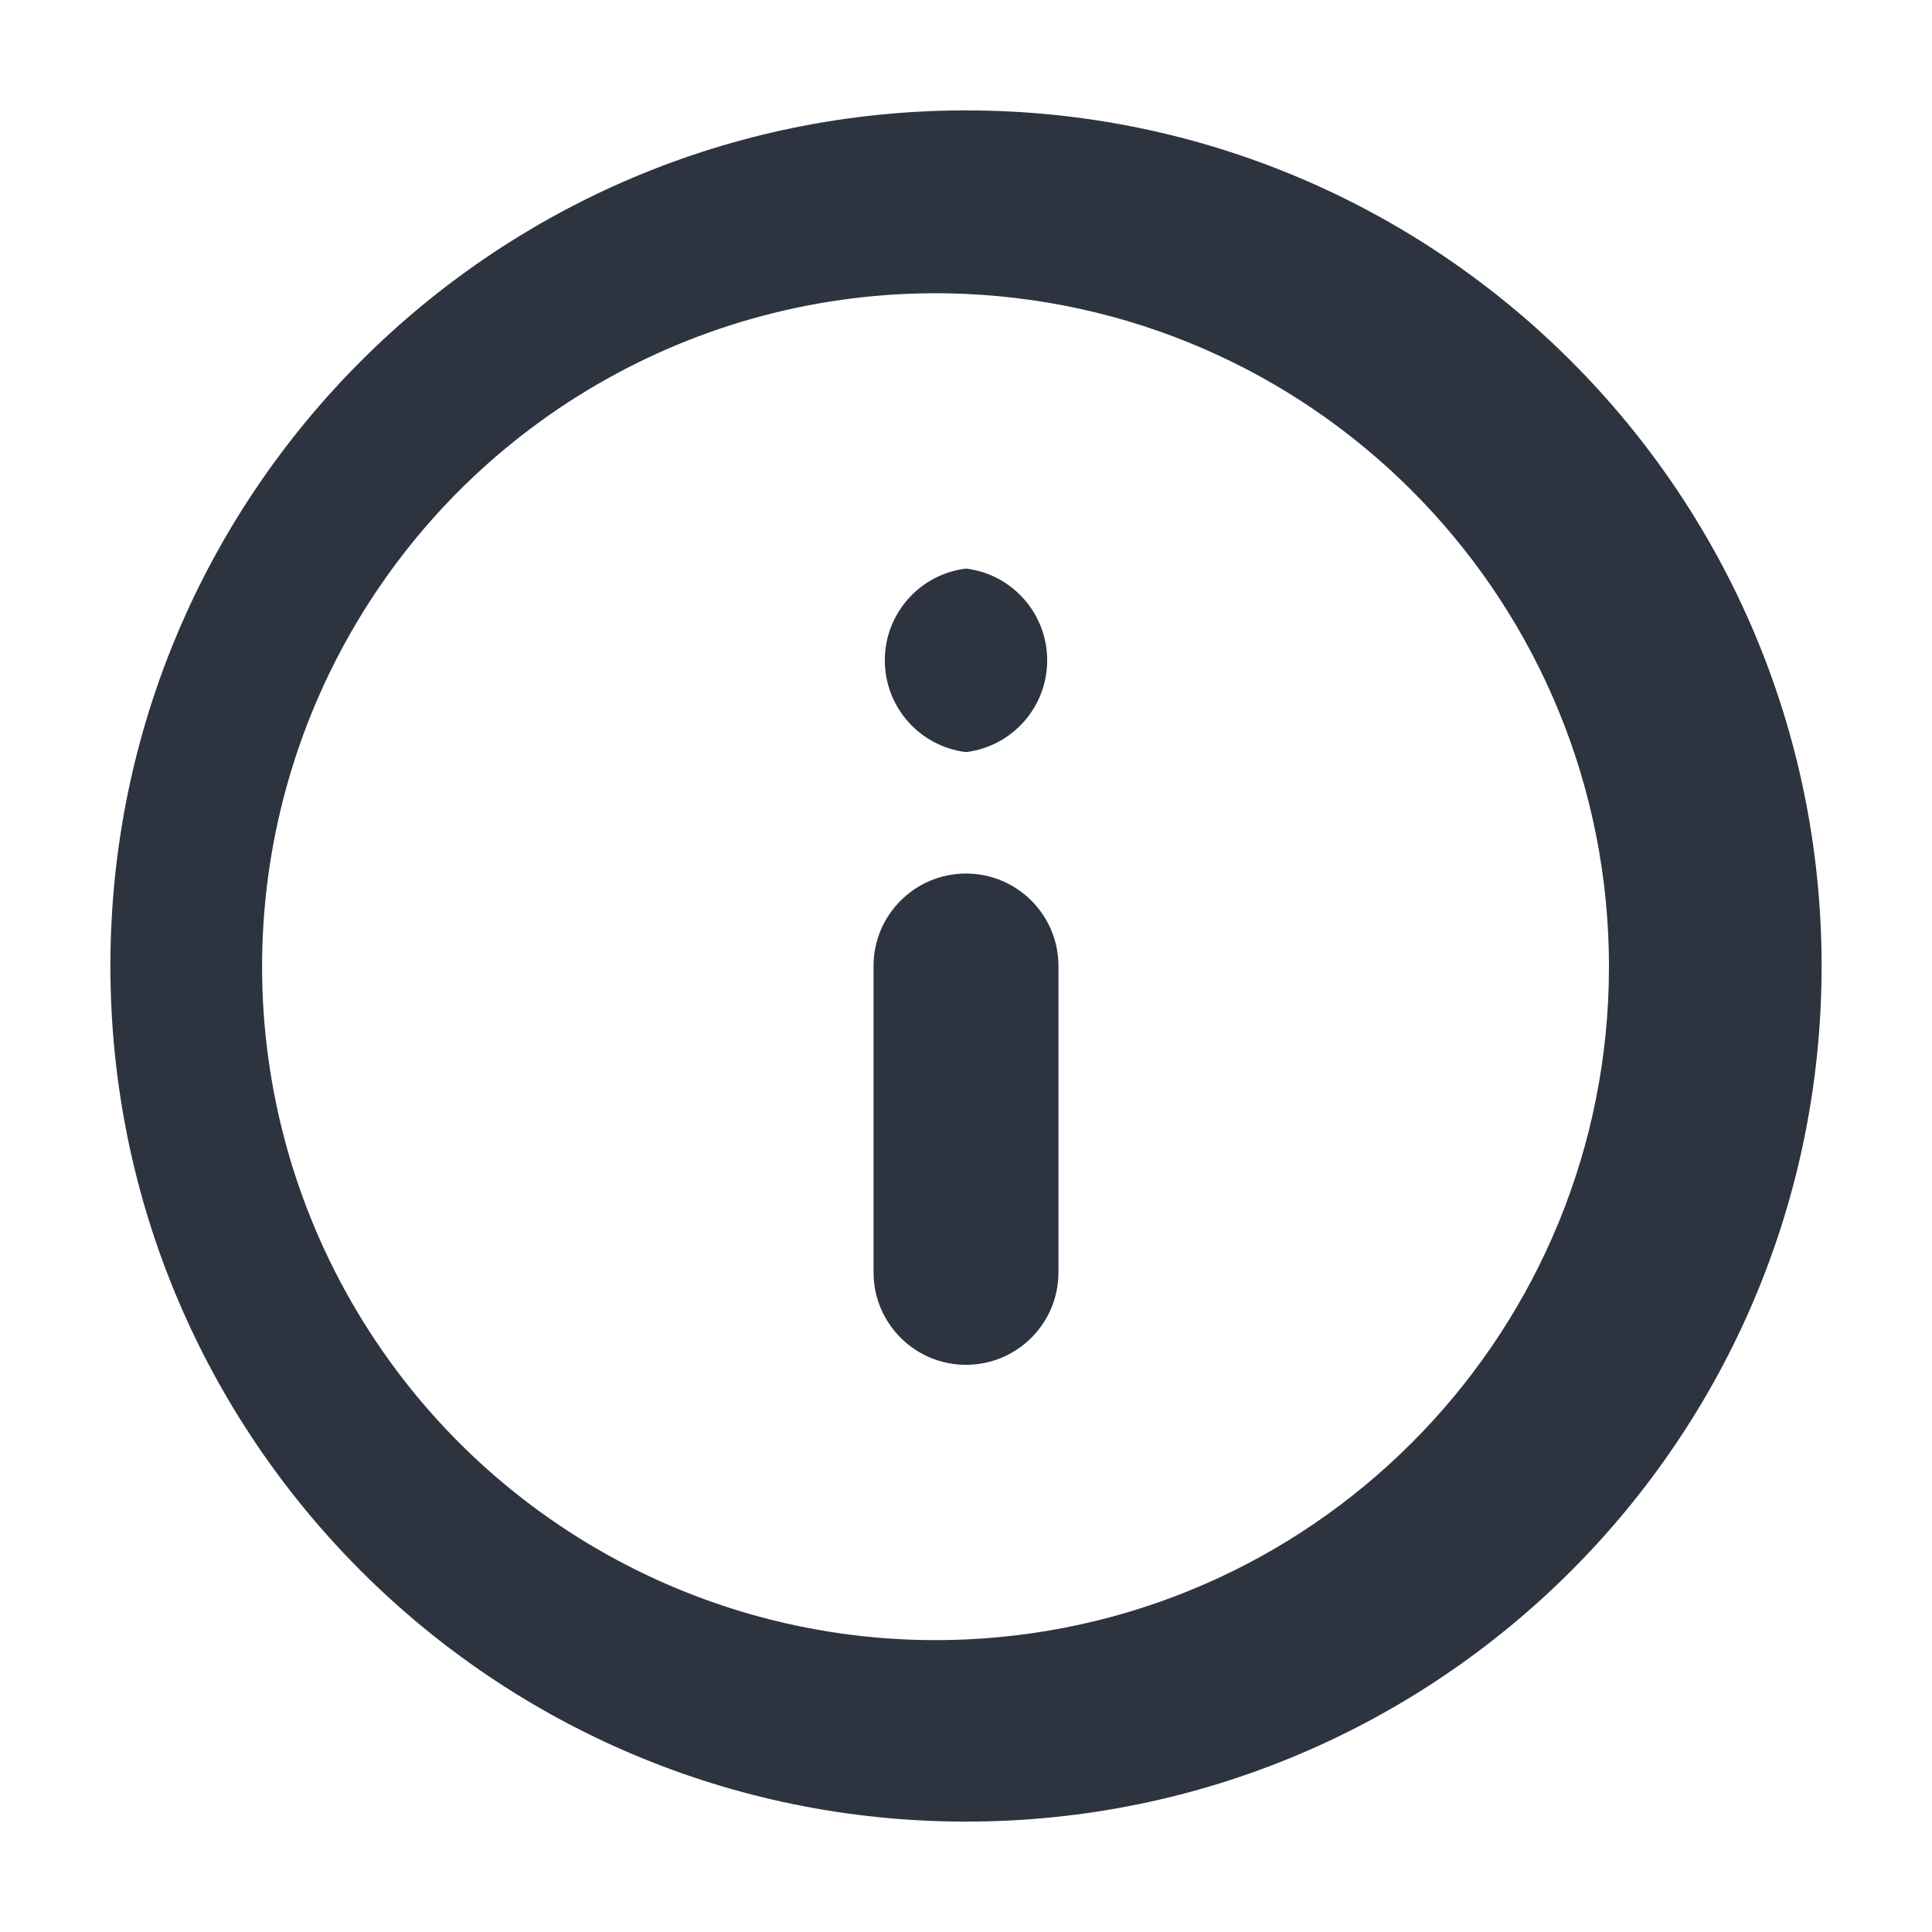
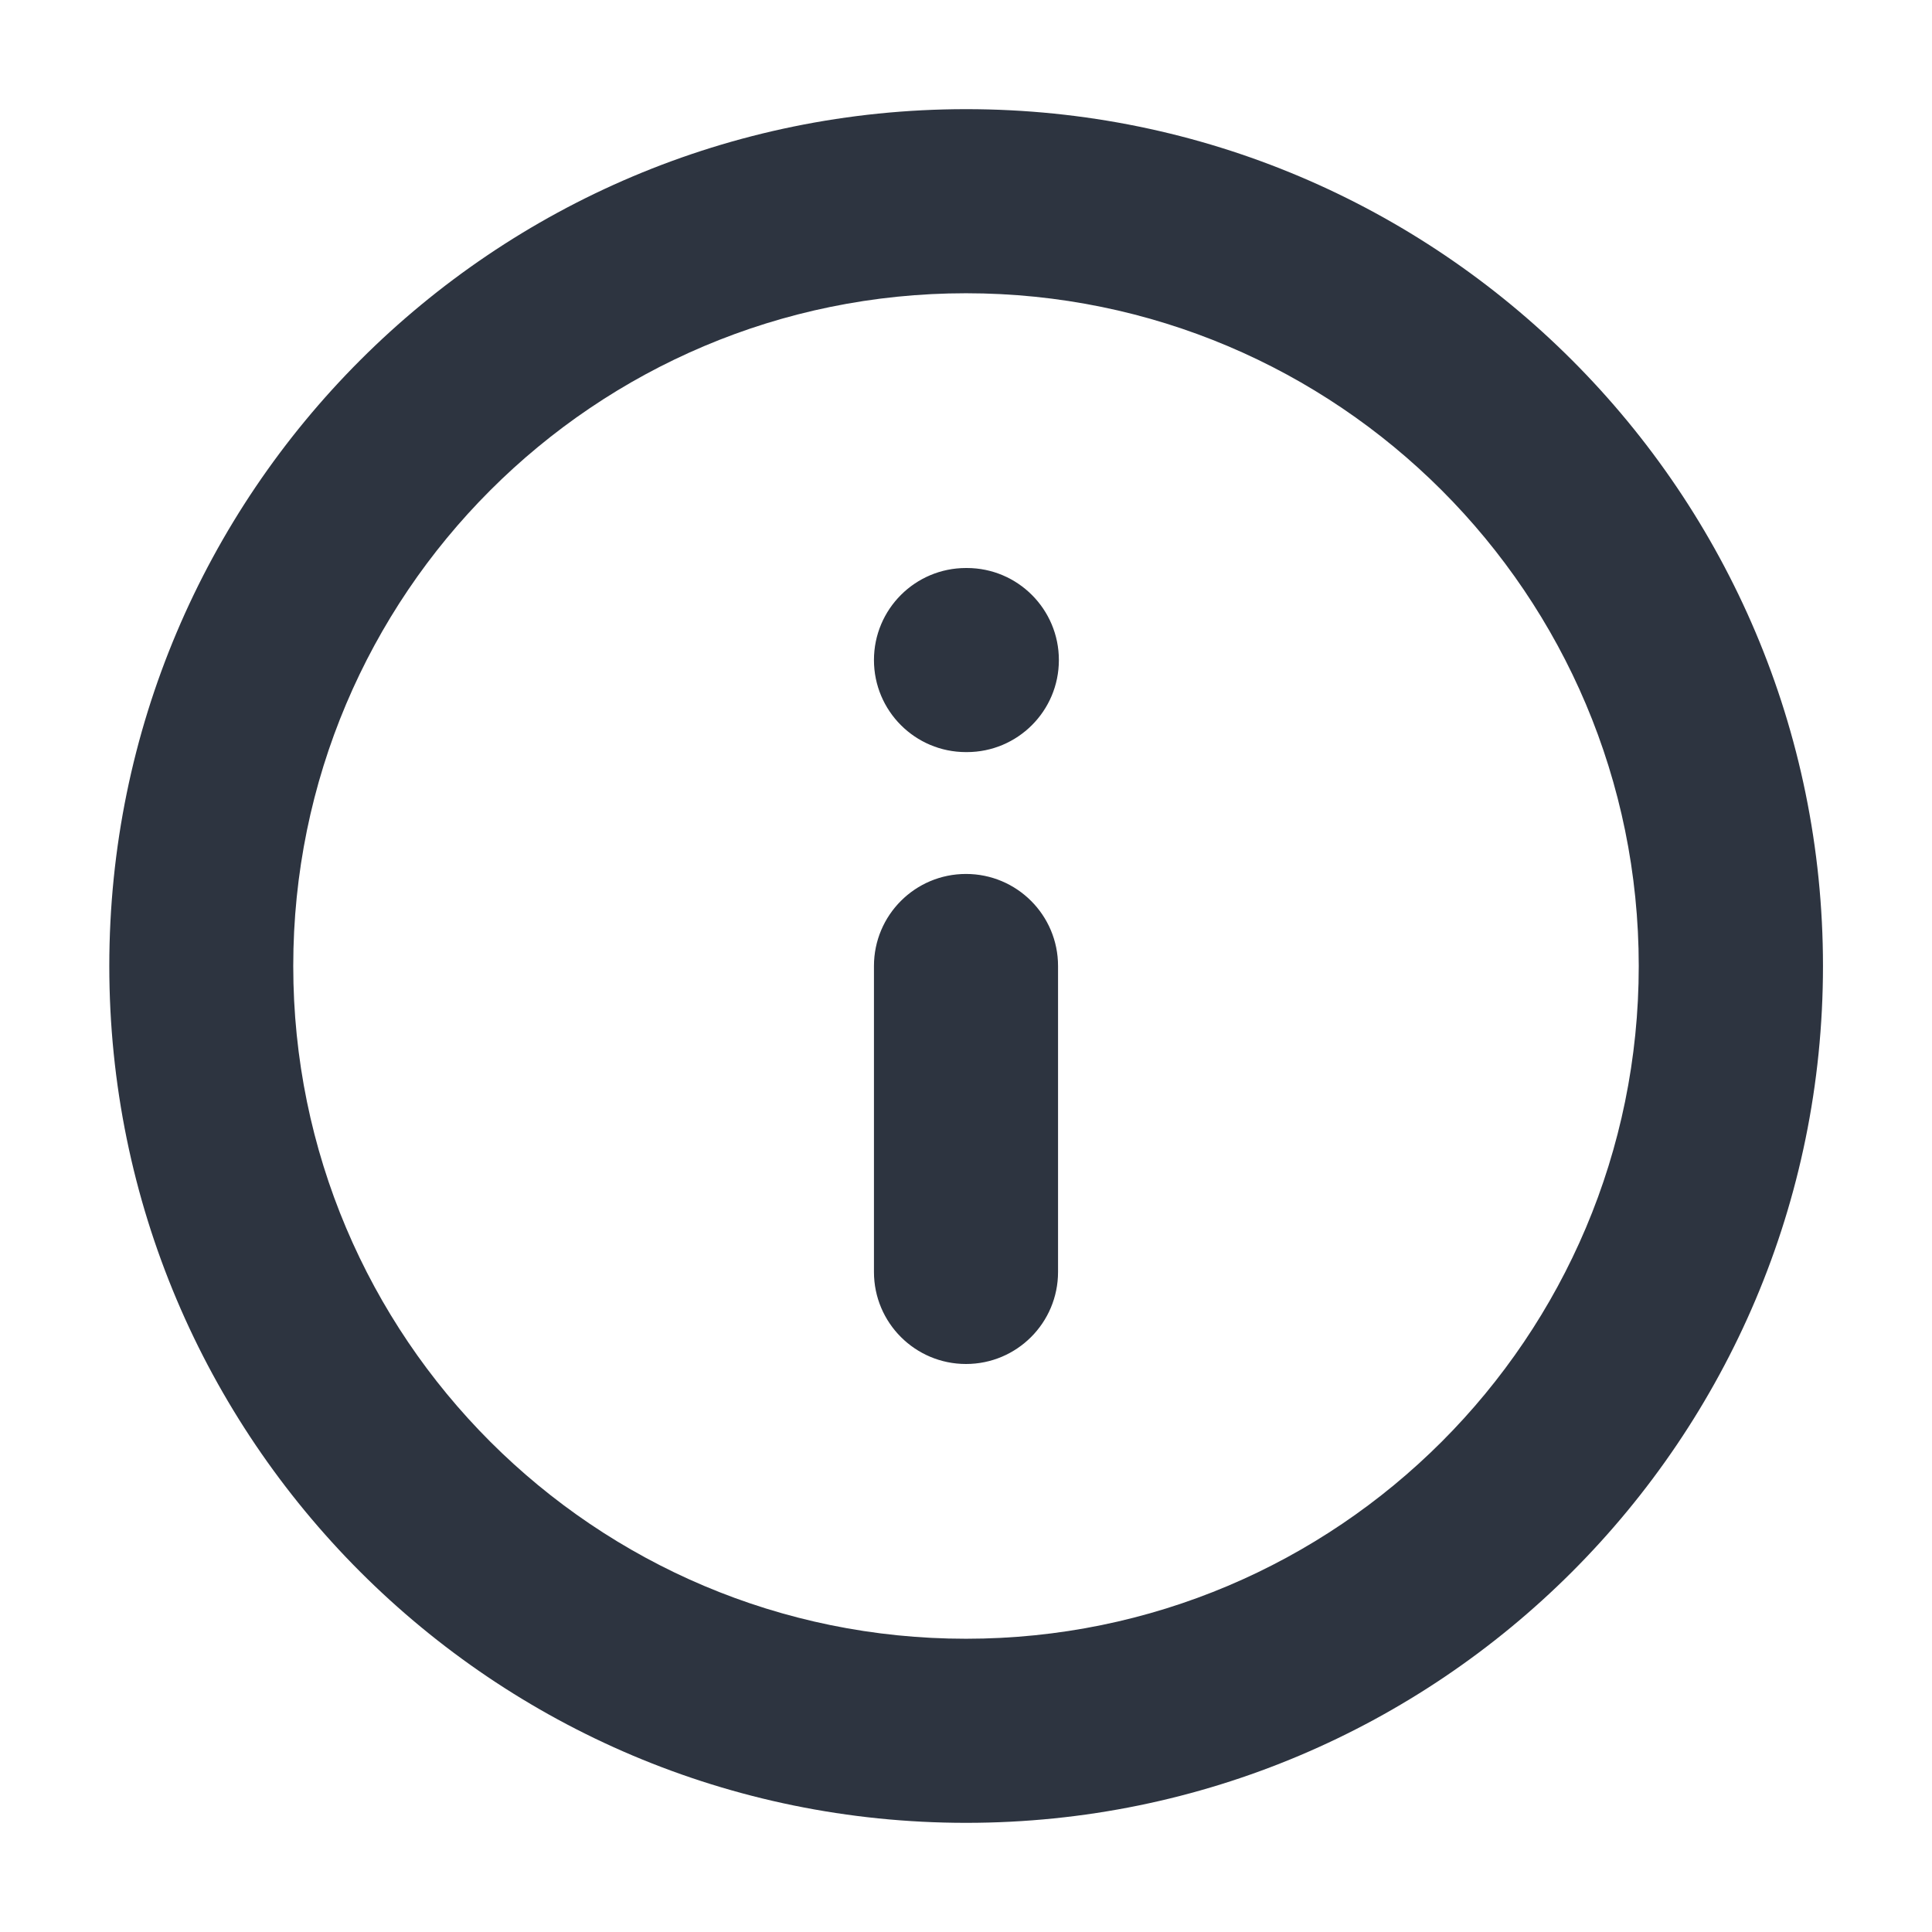
<svg xmlns="http://www.w3.org/2000/svg" width="14" height="14" fill="none">
-   <path fill-rule="evenodd" clip-rule="evenodd" d="M7 2.13a4.88 4.88 0 1 0 0 9.75 4.88 4.88 0 0 0 0-9.75ZM.8 7a6.2 6.2 0 1 1 12.4 0A6.2 6.2 0 0 1 .8 7ZM7 6.33c.37 0 .67.3.67.67v2.22a.67.67 0 0 1-1.34 0V7c0-.37.3-.67.67-.67Zm0-2.21a.67.67 0 0 0 0 1.33.67.67 0 0 0 0-1.33Z" fill="#2D3440" />
+   <path fill-rule="evenodd" clip-rule="evenodd" d="M7 2.125c-2.693 0-4.875 2.183-4.875 4.875 0 2.693 2.183 4.875 4.875 4.875 2.693 0 4.875-2.183 4.875-4.875S9.693 2.125 7 2.125ZM.792 7c0-3.429 2.78-6.209 6.209-6.209 3.429 0 6.209 2.78 6.209 6.209 0 3.429-2.78 6.209-6.209 6.209-3.429 0-6.209-2.78-6.209-6.209Zm6.208-.667c.368 0 .667.298.667.667v2.217c0 .368-.298.667-.667.667-.368 0-.667-.298-.667-.667V7c0-.368.298-.667.667-.667Zm0-2.217c-.368 0-.667.298-.667.667 0 .368.298.667.667.667h.006c.368 0 .667-.298.667-.667 0-.368-.298-.667-.667-.667h-.006Z" fill="#2D3440" />
</svg>
